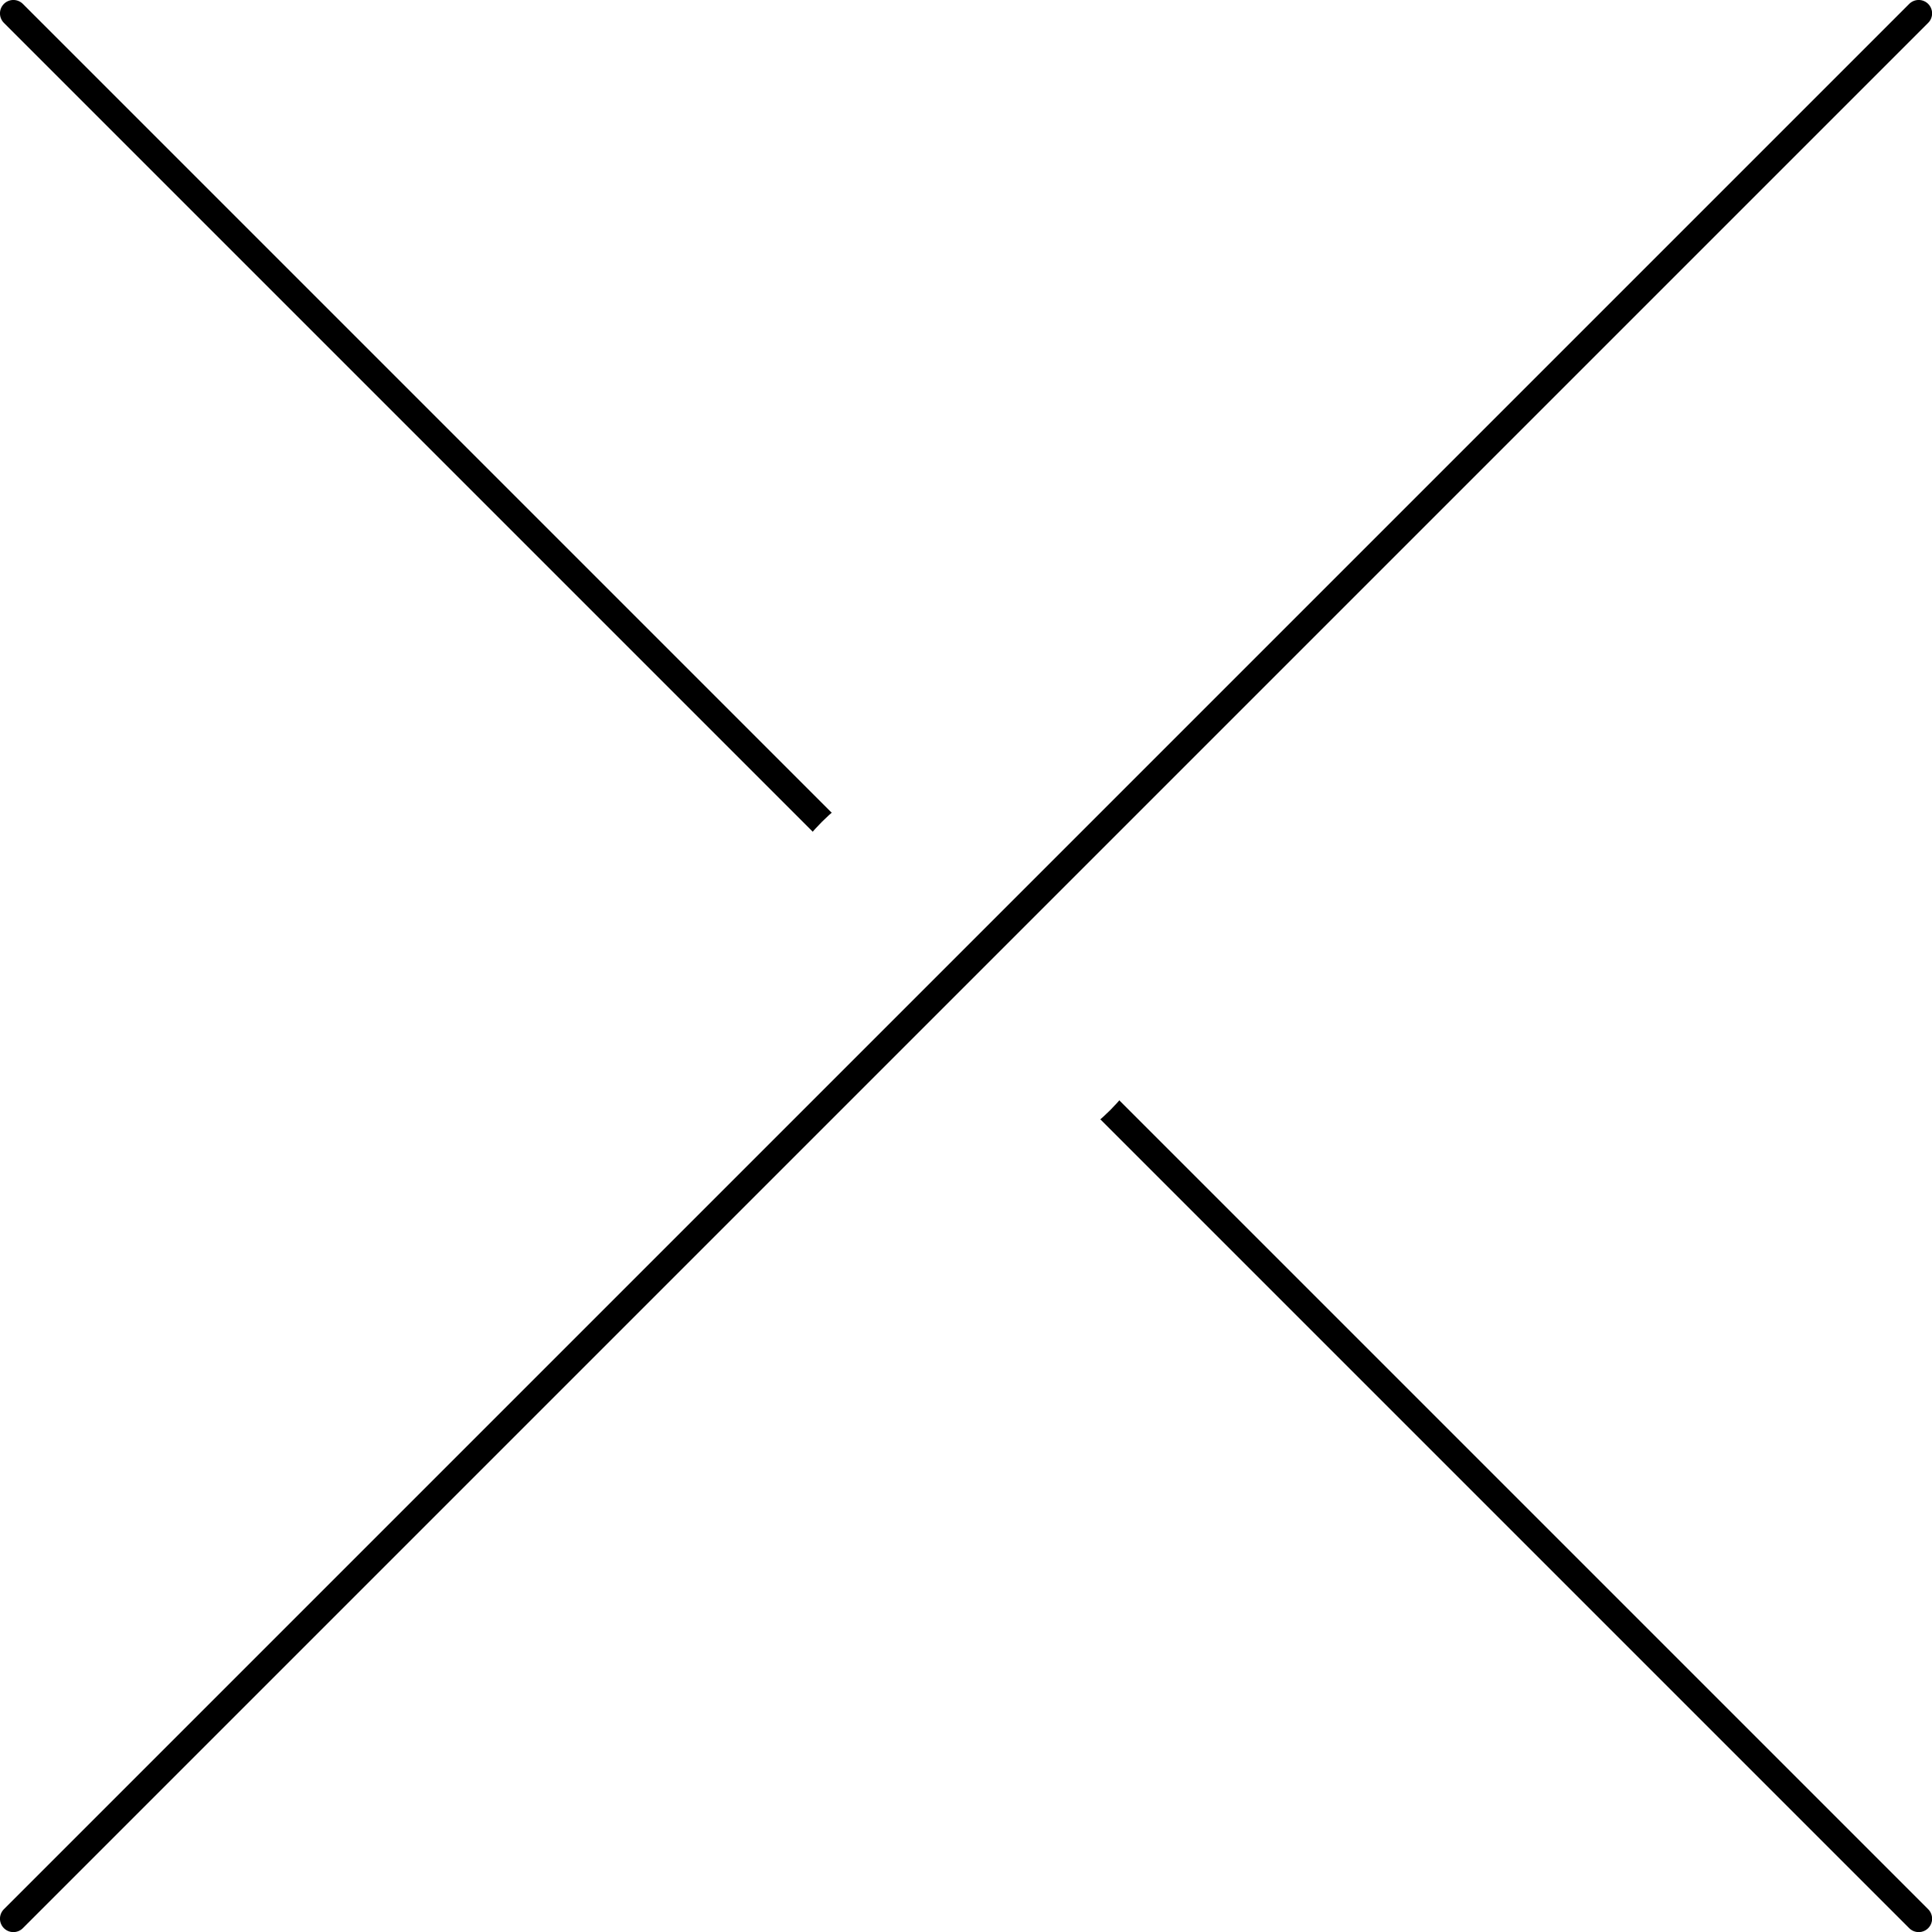
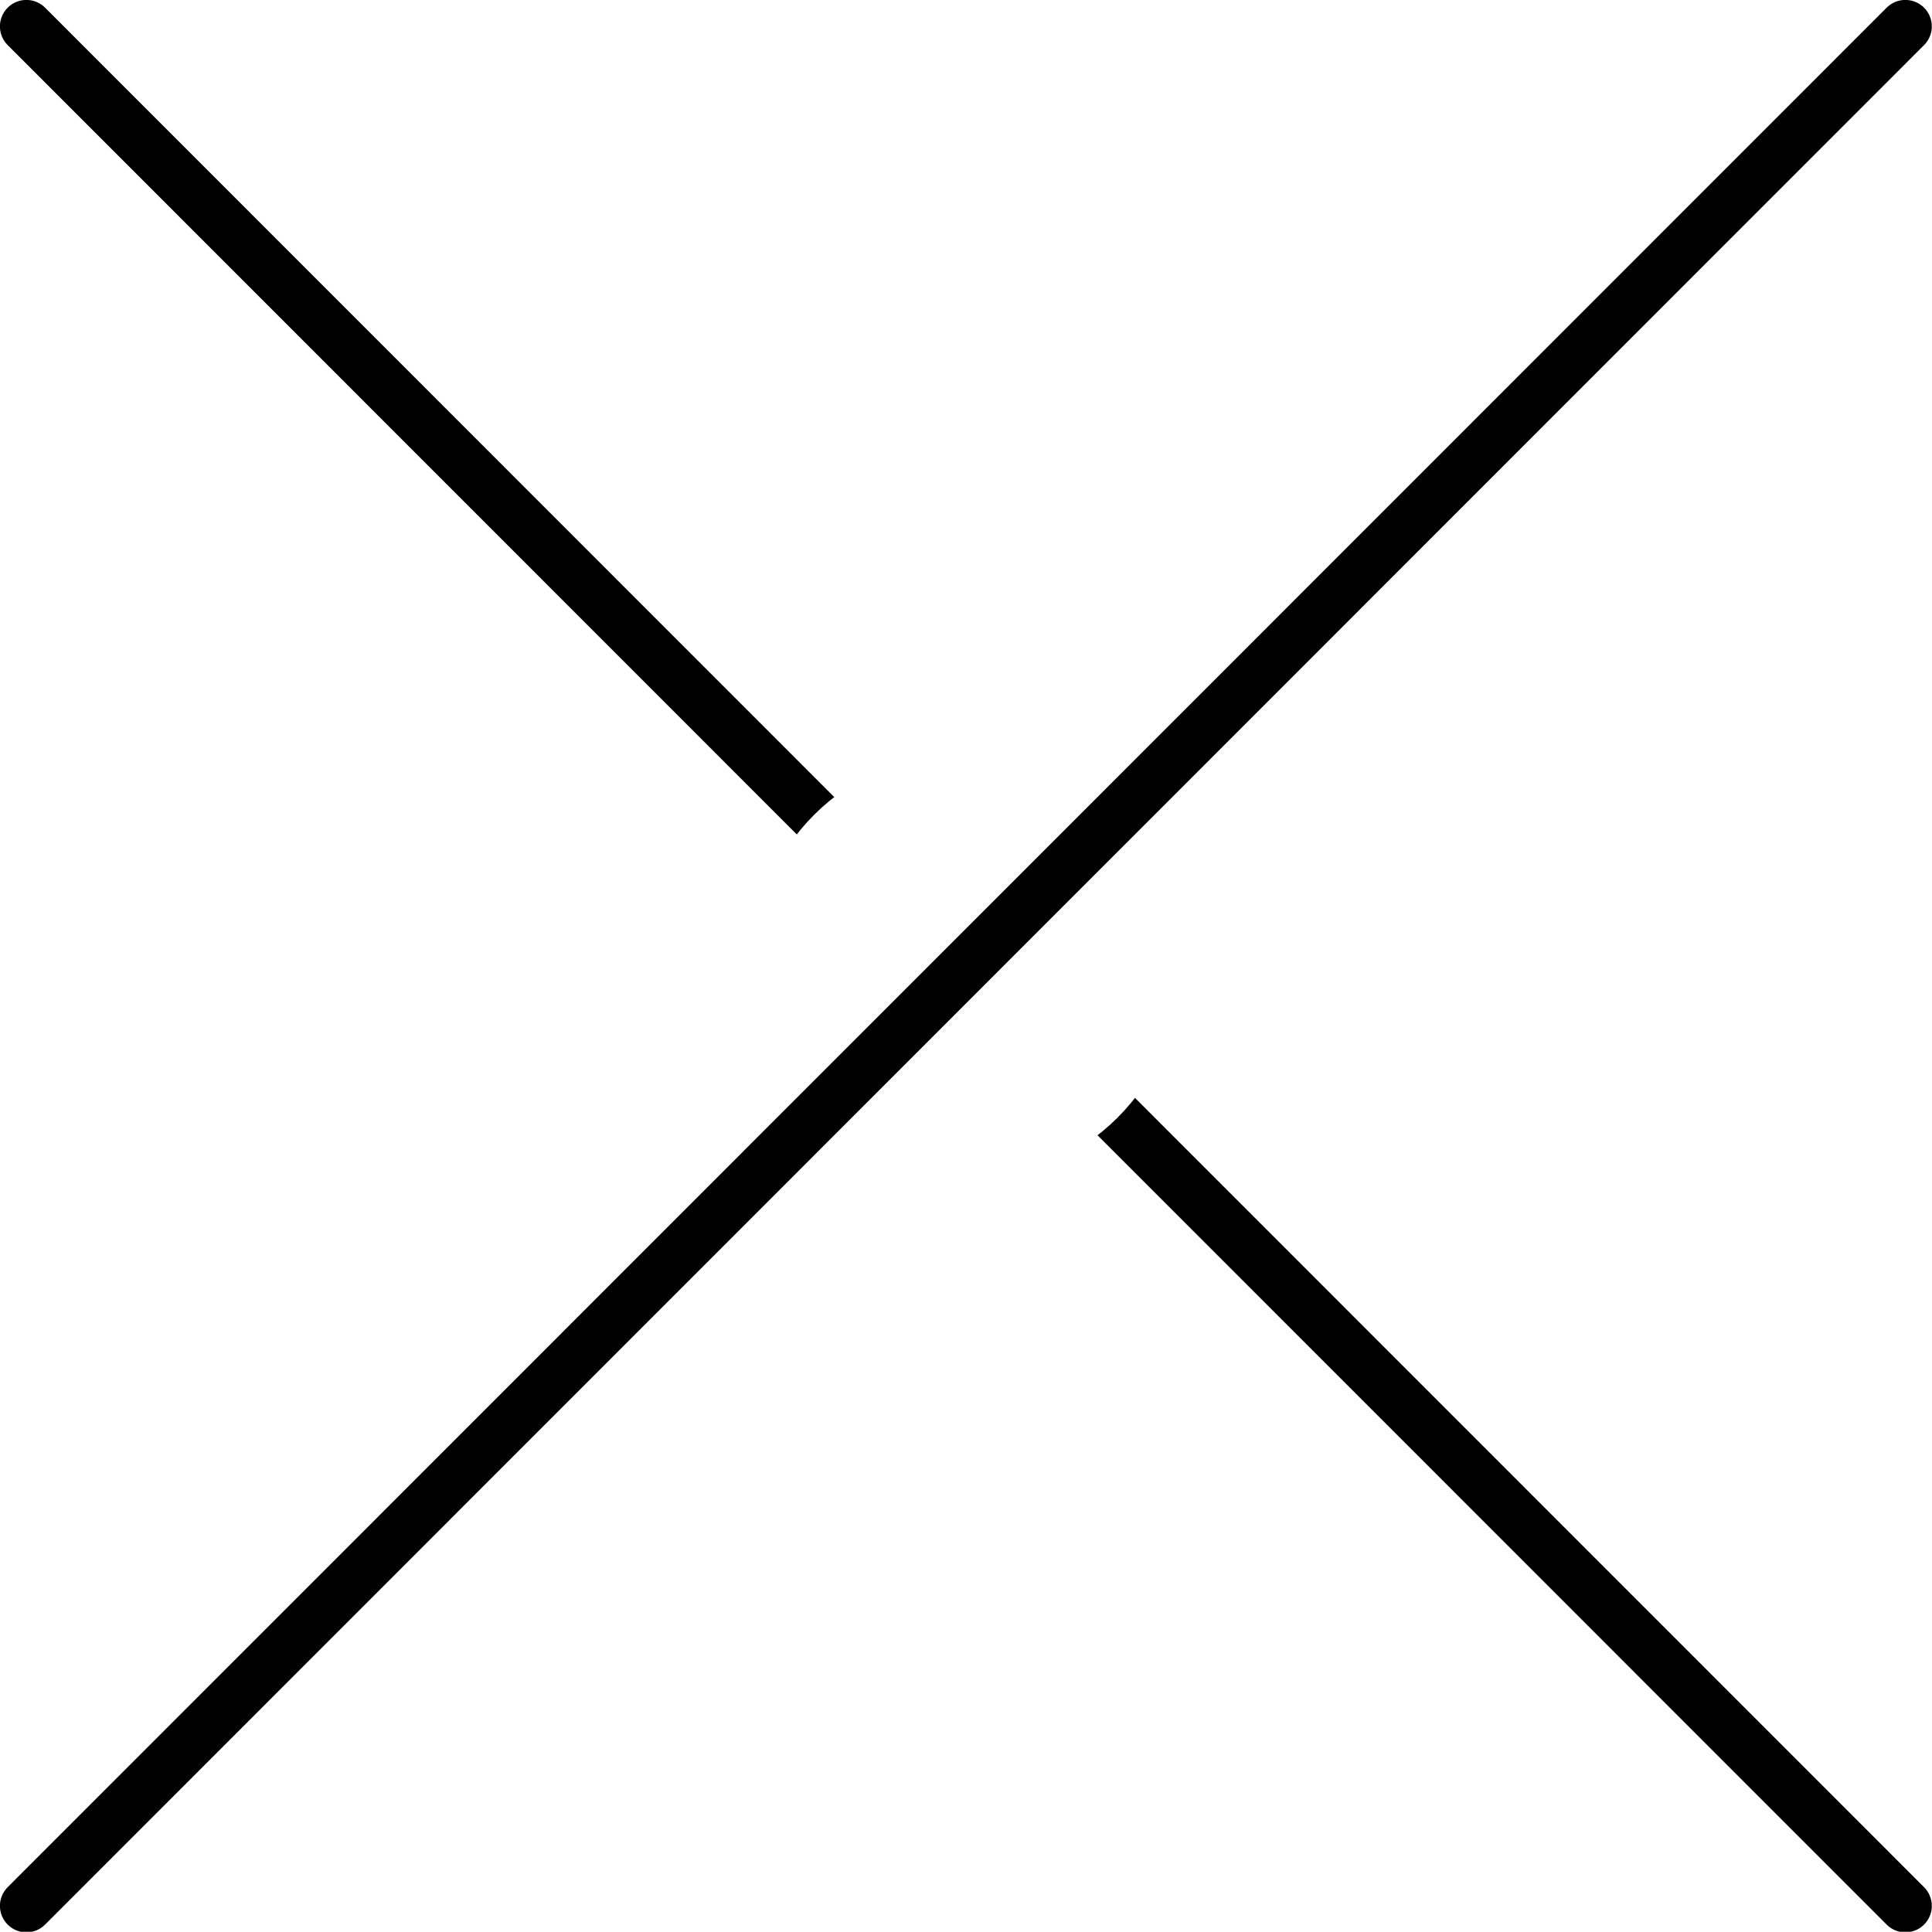
- <svg xmlns="http://www.w3.org/2000/svg" width="28.745pt" height="28.745pt" viewBox="0 0 28.745 28.745" version="1.2" id="svg9">
-   <defs id="defs13" />
+ <svg xmlns="http://www.w3.org/2000/svg" width="14.572pt" height="14.572pt" viewBox="0 0 14.572 14.572" version="1.2" id="svg21">
+   <defs id="defs8">
+     <clipPath id="clip1">
+       <path d="M 0 0 L 14.57 0 L 14.57 14.57 L 0 14.57 Z M 0 0 " id="path2" />
+     </clipPath>
+     <clipPath id="clip2">
+       <path d="M 0 0 L 14.57 0 L 14.57 14.57 L 0 14.57 Z M 0 0 " id="path5" />
+     </clipPath>
+   </defs>
  <g id="surface2">
-     <path style="fill:none;stroke-width:0.399;stroke-linecap:round;stroke-linejoin:round;stroke:rgb(0%,0%,0%);stroke-opacity:1;stroke-miterlimit:10;" d="M 0 -0 L 28.348 -28.348 " transform="matrix(1,0,0,-1,0.199,0.199)" id="path2" />
-     <path style="fill-rule:nonzero;fill:rgb(100%,100%,100%);fill-opacity:1;stroke-width:0.399;stroke-linecap:round;stroke-linejoin:round;stroke:rgb(100%,100%,100%);stroke-opacity:1;stroke-miterlimit:10;" d="M 17.008 -14.172 C 17.008 -15.739 15.739 -17.008 14.172 -17.008 C 12.61 -17.008 11.34 -15.739 11.34 -14.172 C 11.34 -12.61 12.61 -11.34 14.172 -11.34 C 15.739 -11.34 17.008 -12.61 17.008 -14.172 Z M 17.008 -14.172 " transform="matrix(1,0,0,-1,0.199,0.199)" id="path4" />
-     <path style="fill:none;stroke-width:0.399;stroke-linecap:round;stroke-linejoin:round;stroke:rgb(0%,0%,0%);stroke-opacity:1;stroke-miterlimit:10;" d="M 28.348 -0 L 0 -28.348 " transform="matrix(1,0,0,-1,0.199,0.199)" id="path6" />
+     <g clip-path="url(#clip1)" clip-rule="nonzero" id="g12">
+       <path style="fill:none;stroke-width:0.399;stroke-linecap:round;stroke-linejoin:round;stroke:rgb(0%,0%,0%);stroke-opacity:1;stroke-miterlimit:10;" d="M 0 0.001 L 14.172 -14.175 " transform="matrix(1,0,0,-1,0.199,0.2)" id="path10" />
+     </g>
+     <path style="fill-rule:nonzero;fill:rgb(100%,100%,100%);fill-opacity:1;stroke-width:0.399;stroke-linecap:round;stroke-linejoin:round;stroke:rgb(100%,100%,100%);stroke-opacity:1;stroke-miterlimit:10;" d="M 8.504 -7.085 C 8.504 -7.87 7.871 -8.503 7.086 -8.503 C 6.305 -8.503 5.668 -7.87 5.668 -7.085 C 5.668 -6.304 6.305 -5.671 7.086 -5.671 C 7.871 -5.671 8.504 -6.304 8.504 -7.085 Z M 8.504 -7.085 " transform="matrix(1,0,0,-1,0.199,0.2)" id="path14" />
+     <g clip-path="url(#clip2)" clip-rule="nonzero" id="g18">
+       <path style="fill:none;stroke-width:0.399;stroke-linecap:round;stroke-linejoin:round;stroke:rgb(0%,0%,0%);stroke-opacity:1;stroke-miterlimit:10;" d="M 14.172 0.001 L 0 -14.175 " transform="matrix(1,0,0,-1,0.199,0.2)" id="path16" />
+     </g>
  </g>
</svg>
